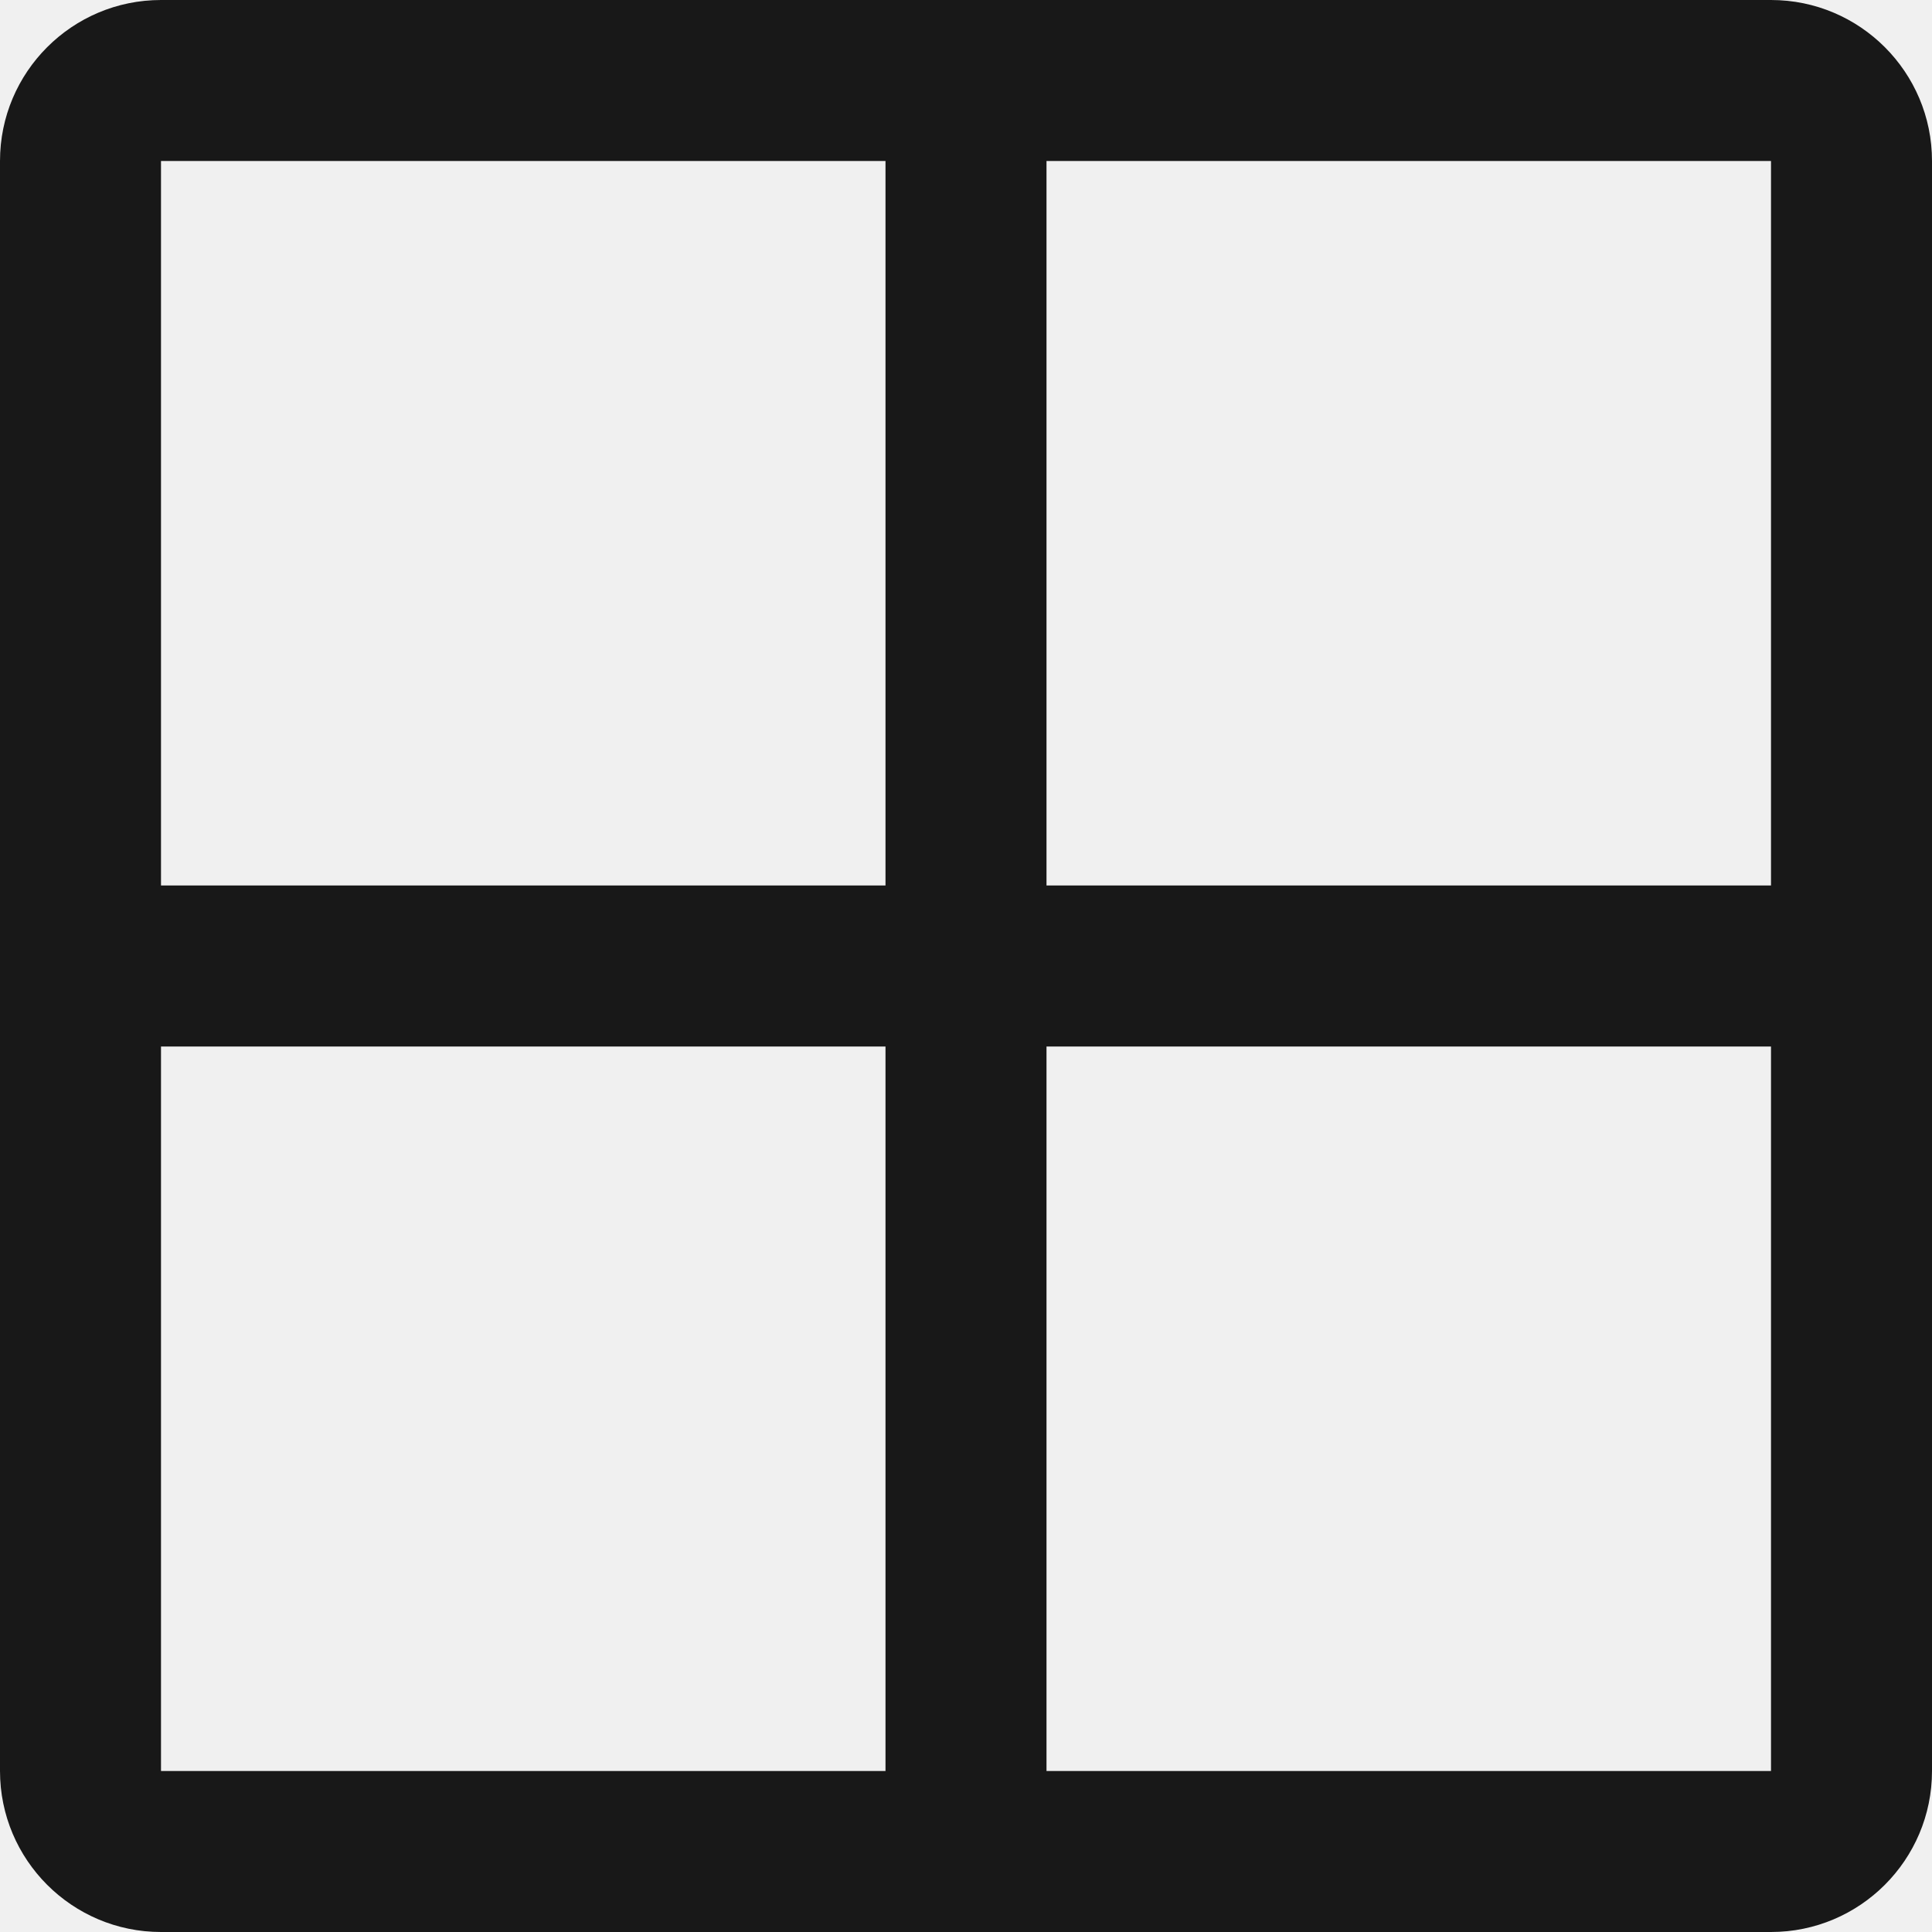
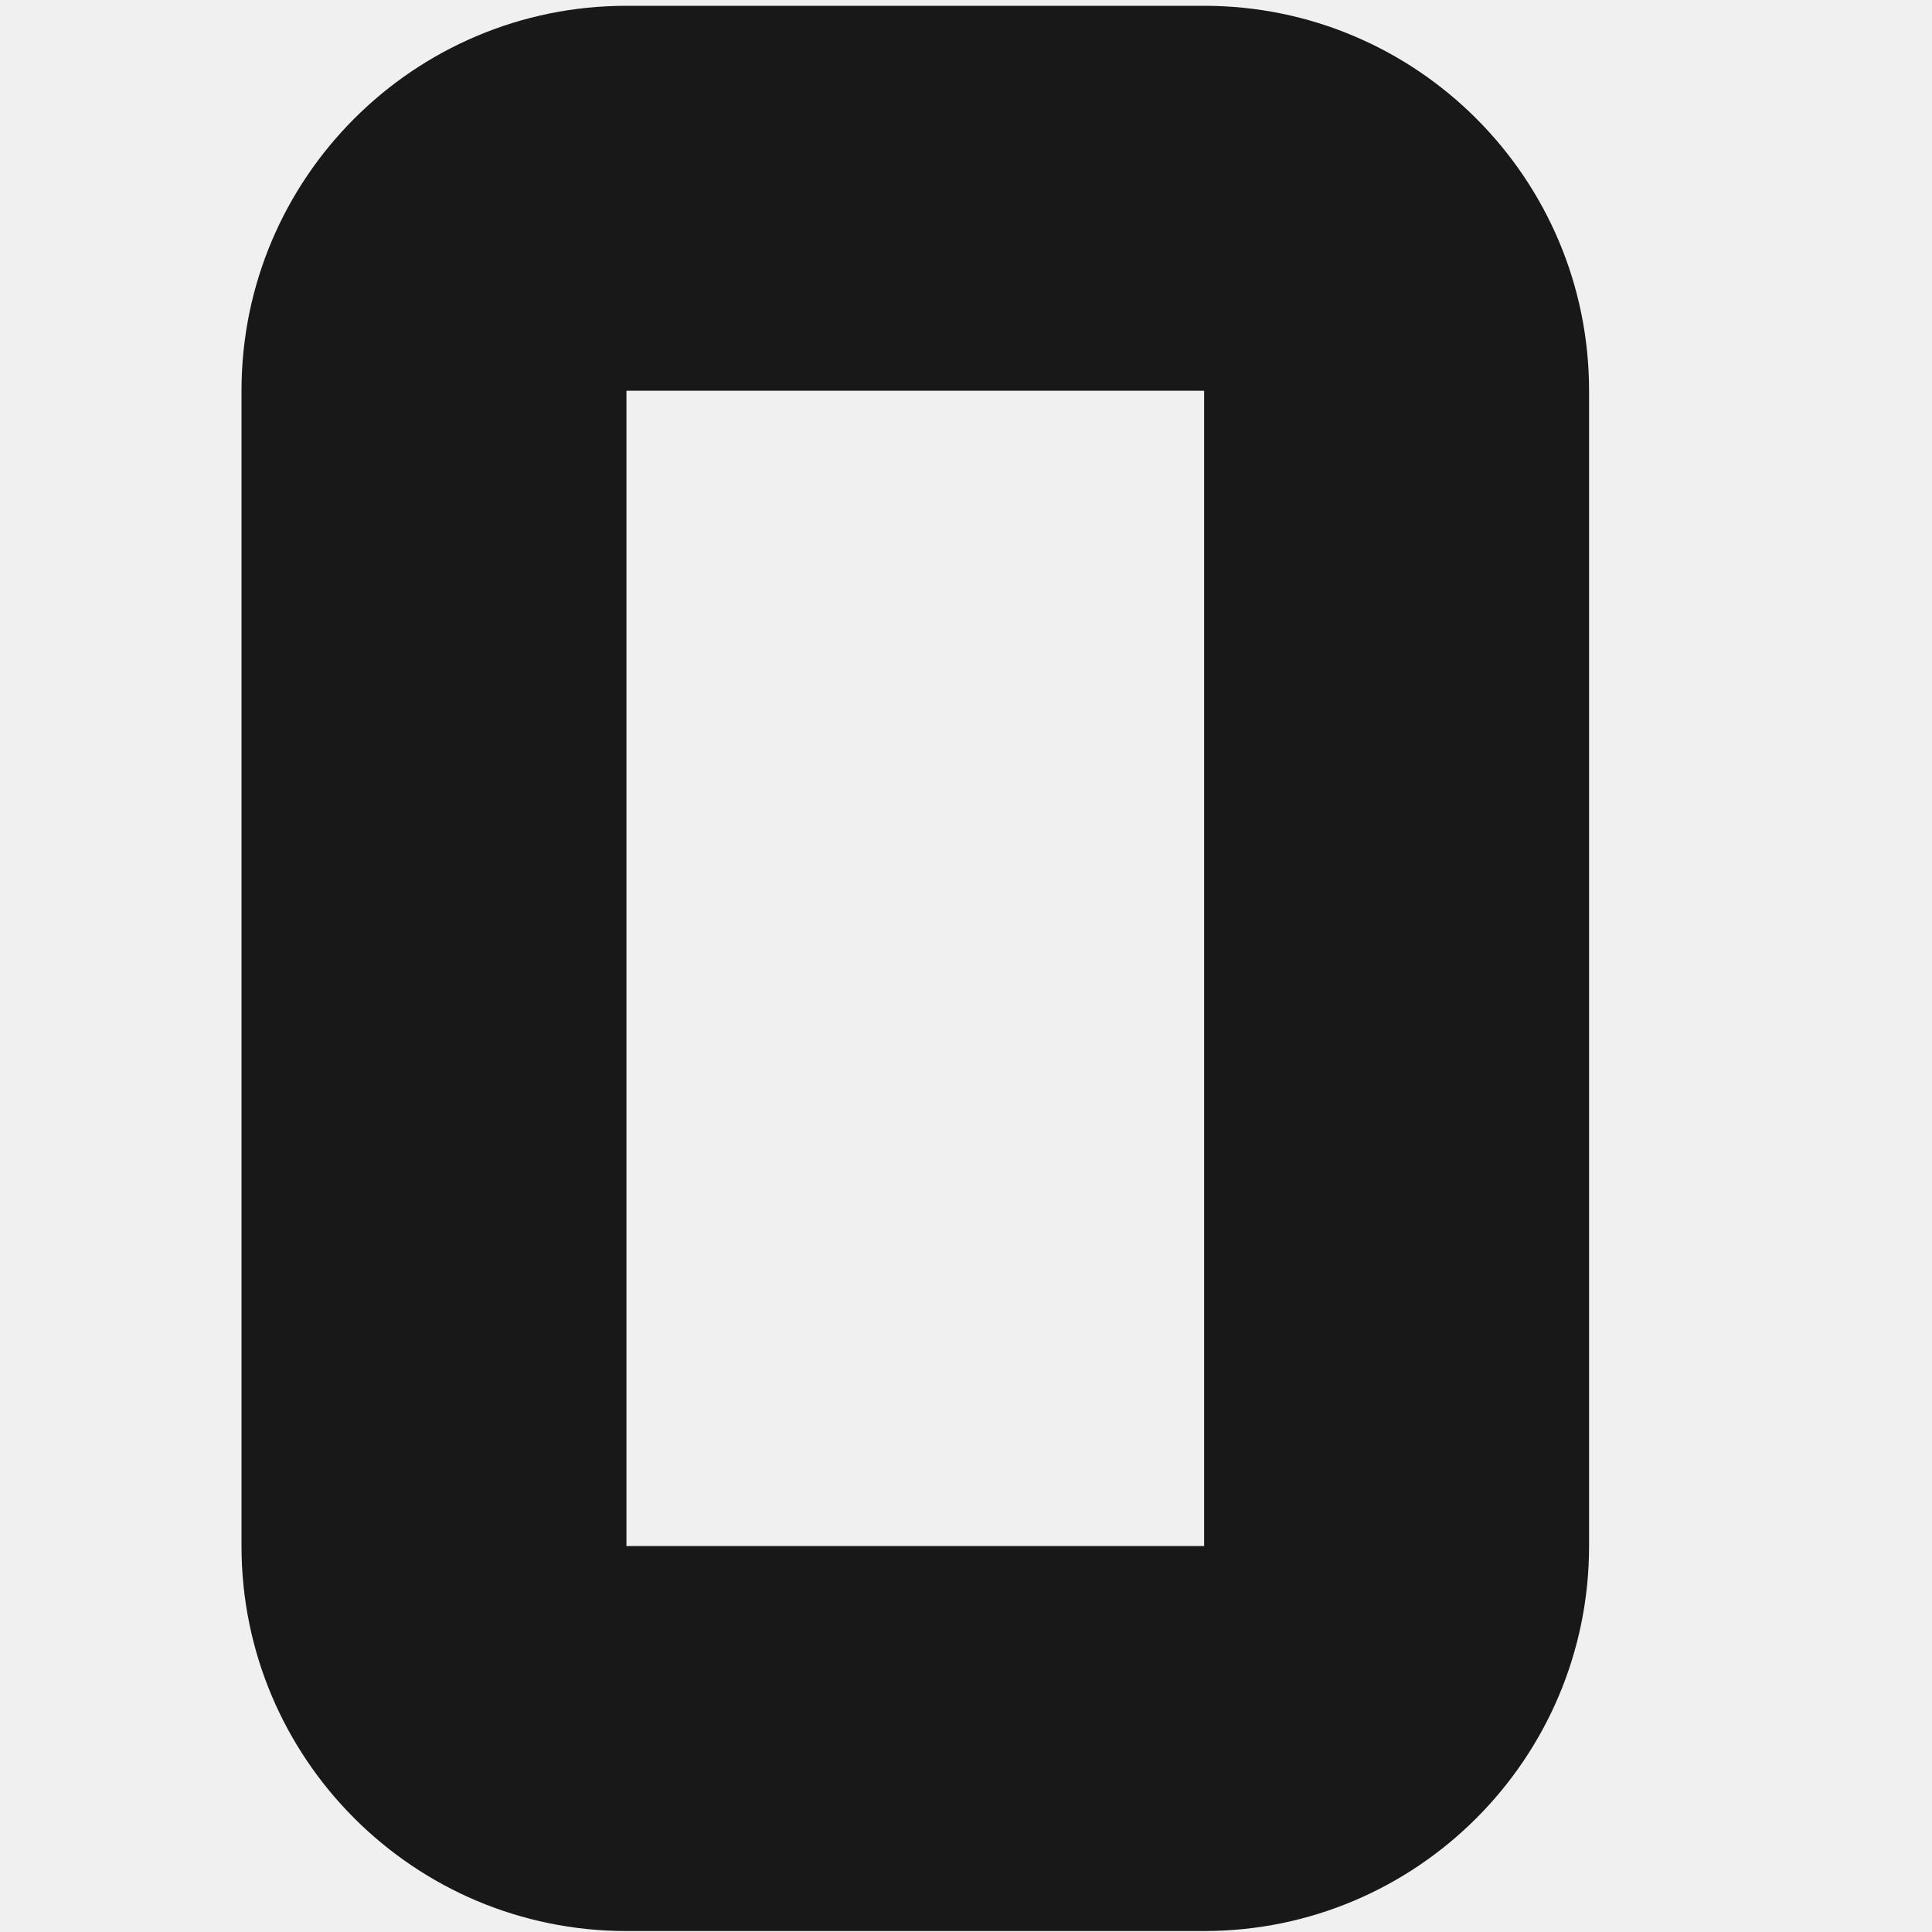
- <svg xmlns="http://www.w3.org/2000/svg" version="1.1" width="12px" height="12px">
+ <svg xmlns="http://www.w3.org/2000/svg" version="1.1" width="4px" height="4px">
  <defs>
    <pattern id="BGPattern" patternUnits="userSpaceOnUse" alignment="0 0" imageRepeat="None" />
-     <mask fill="white" id="Clip439">
-       <path d="M 1 0  L 11 0  C 11.552 0  12 0.448  12 1  L 12 11  C 12 11.552  11.552 12  11 12  L 1 12  C 0.448 12  0 11.552  0 11  L 0 1  C 0 0.448  0.448 0  1 0  Z M 5.5 5.5  L 5.5 1  L 1 1  L 1 5.5  L 5.5 5.5  Z M 6.5 6.5  L 6.5 11  L 11 11  L 11 6.5  L 6.5 6.5  Z M 5.5 11  L 5.5 6.5  L 1 6.5  L 1 11  L 5.5 11  Z M 6.5 1  L 6.5 5.5  L 11 5.5  L 11 1  L 6.5 1  Z " fill-rule="evenodd" />
+     <mask fill="white" id="Clip425">
+       <path d="M 1.297 0.012  C 0.857 0.012  0.5 0.369  0.5 0.809  L 0.5 3.201  C 0.5 3.641  0.857 3.998  1.297 3.998  L 2.493 3.998  C 2.933 3.998  3.29 3.641  3.29 3.201  L 3.29 0.809  C 3.29 0.369  2.933 0.012  2.493 0.012  L 1.297 0.012  Z M 2.493 3.201  L 1.297 3.201  L 1.297 0.809  L 2.493 0.809  L 2.493 3.201  Z " fill-rule="evenodd" />
    </mask>
  </defs>
-   <g transform="matrix(1 0 0 1 -390 -778 )">
-     <path d="M 1 0  L 11 0  C 11.552 0  12 0.448  12 1  L 12 11  C 12 11.552  11.552 12  11 12  L 1 12  C 0.448 12  0 11.552  0 11  L 0 1  C 0 0.448  0.448 0  1 0  Z M 5.5 5.5  L 5.5 1  L 1 1  L 1 5.5  L 5.5 5.5  Z M 6.5 6.5  L 6.5 11  L 11 11  L 11 6.5  L 6.5 6.5  Z M 5.5 11  L 5.5 6.5  L 1 6.5  L 1 11  L 5.5 11  Z M 6.5 1  L 6.5 5.5  L 11 5.5  L 11 1  L 6.5 1  Z " fill-rule="nonzero" fill="rgba(0, 0, 0, 0.898)" stroke="none" transform="matrix(1 0 0 1 390 778 )" class="fill" />
-     <path d="M 1 0  L 11 0  C 11.552 0  12 0.448  12 1  L 12 11  C 12 11.552  11.552 12  11 12  L 1 12  C 0.448 12  0 11.552  0 11  L 0 1  C 0 0.448  0.448 0  1 0  Z " stroke-width="0" stroke-dasharray="0" stroke="rgba(255, 255, 255, 0)" fill="none" transform="matrix(1 0 0 1 390 778 )" class="stroke" mask="url(#Clip439)" />
-     <path d="M 5.5 5.5  L 5.5 1  L 1 1  L 1 5.5  L 5.5 5.5  Z " stroke-width="0" stroke-dasharray="0" stroke="rgba(255, 255, 255, 0)" fill="none" transform="matrix(1 0 0 1 390 778 )" class="stroke" mask="url(#Clip439)" />
-     <path d="M 6.5 6.5  L 6.5 11  L 11 11  L 11 6.5  L 6.5 6.5  Z " stroke-width="0" stroke-dasharray="0" stroke="rgba(255, 255, 255, 0)" fill="none" transform="matrix(1 0 0 1 390 778 )" class="stroke" mask="url(#Clip439)" />
-     <path d="M 5.5 11  L 5.5 6.5  L 1 6.5  L 1 11  L 5.5 11  Z " stroke-width="0" stroke-dasharray="0" stroke="rgba(255, 255, 255, 0)" fill="none" transform="matrix(1 0 0 1 390 778 )" class="stroke" mask="url(#Clip439)" />
-     <path d="M 6.5 1  L 6.5 5.5  L 11 5.5  L 11 1  L 6.5 1  Z " stroke-width="0" stroke-dasharray="0" stroke="rgba(255, 255, 255, 0)" fill="none" transform="matrix(1 0 0 1 390 778 )" class="stroke" mask="url(#Clip439)" />
+   <g transform="matrix(1 0 0 1 -636 -250 )">
+     <path d="M 1.297 0.012  C 0.857 0.012  0.5 0.369  0.5 0.809  L 0.5 3.201  C 0.5 3.641  0.857 3.998  1.297 3.998  L 2.493 3.998  C 2.933 3.998  3.29 3.641  3.29 3.201  L 3.29 0.809  C 3.29 0.369  2.933 0.012  2.493 0.012  L 1.297 0.012  Z M 2.493 3.201  L 1.297 3.201  L 1.297 0.809  L 2.493 0.809  L 2.493 3.201  Z " fill-rule="nonzero" fill="rgba(0, 0, 0, 0.898)" stroke="none" transform="matrix(1 0 0 1 636 250 )" class="fill" />
+     <path d="M 1.297 0.012  C 0.857 0.012  0.5 0.369  0.5 0.809  L 0.5 3.201  C 0.5 3.641  0.857 3.998  1.297 3.998  L 2.493 3.998  C 2.933 3.998  3.29 3.641  3.29 3.201  L 3.29 0.809  C 3.29 0.369  2.933 0.012  2.493 0.012  L 1.297 0.012  Z " stroke-width="0" stroke-dasharray="0" stroke="rgba(255, 255, 255, 0)" fill="none" transform="matrix(1 0 0 1 636 250 )" class="stroke" mask="url(#Clip425)" />
+     <path d="M 2.493 3.201  L 1.297 3.201  L 1.297 0.809  L 2.493 0.809  L 2.493 3.201  Z " stroke-width="0" stroke-dasharray="0" stroke="rgba(255, 255, 255, 0)" fill="none" transform="matrix(1 0 0 1 636 250 )" class="stroke" mask="url(#Clip425)" />
  </g>
</svg>
